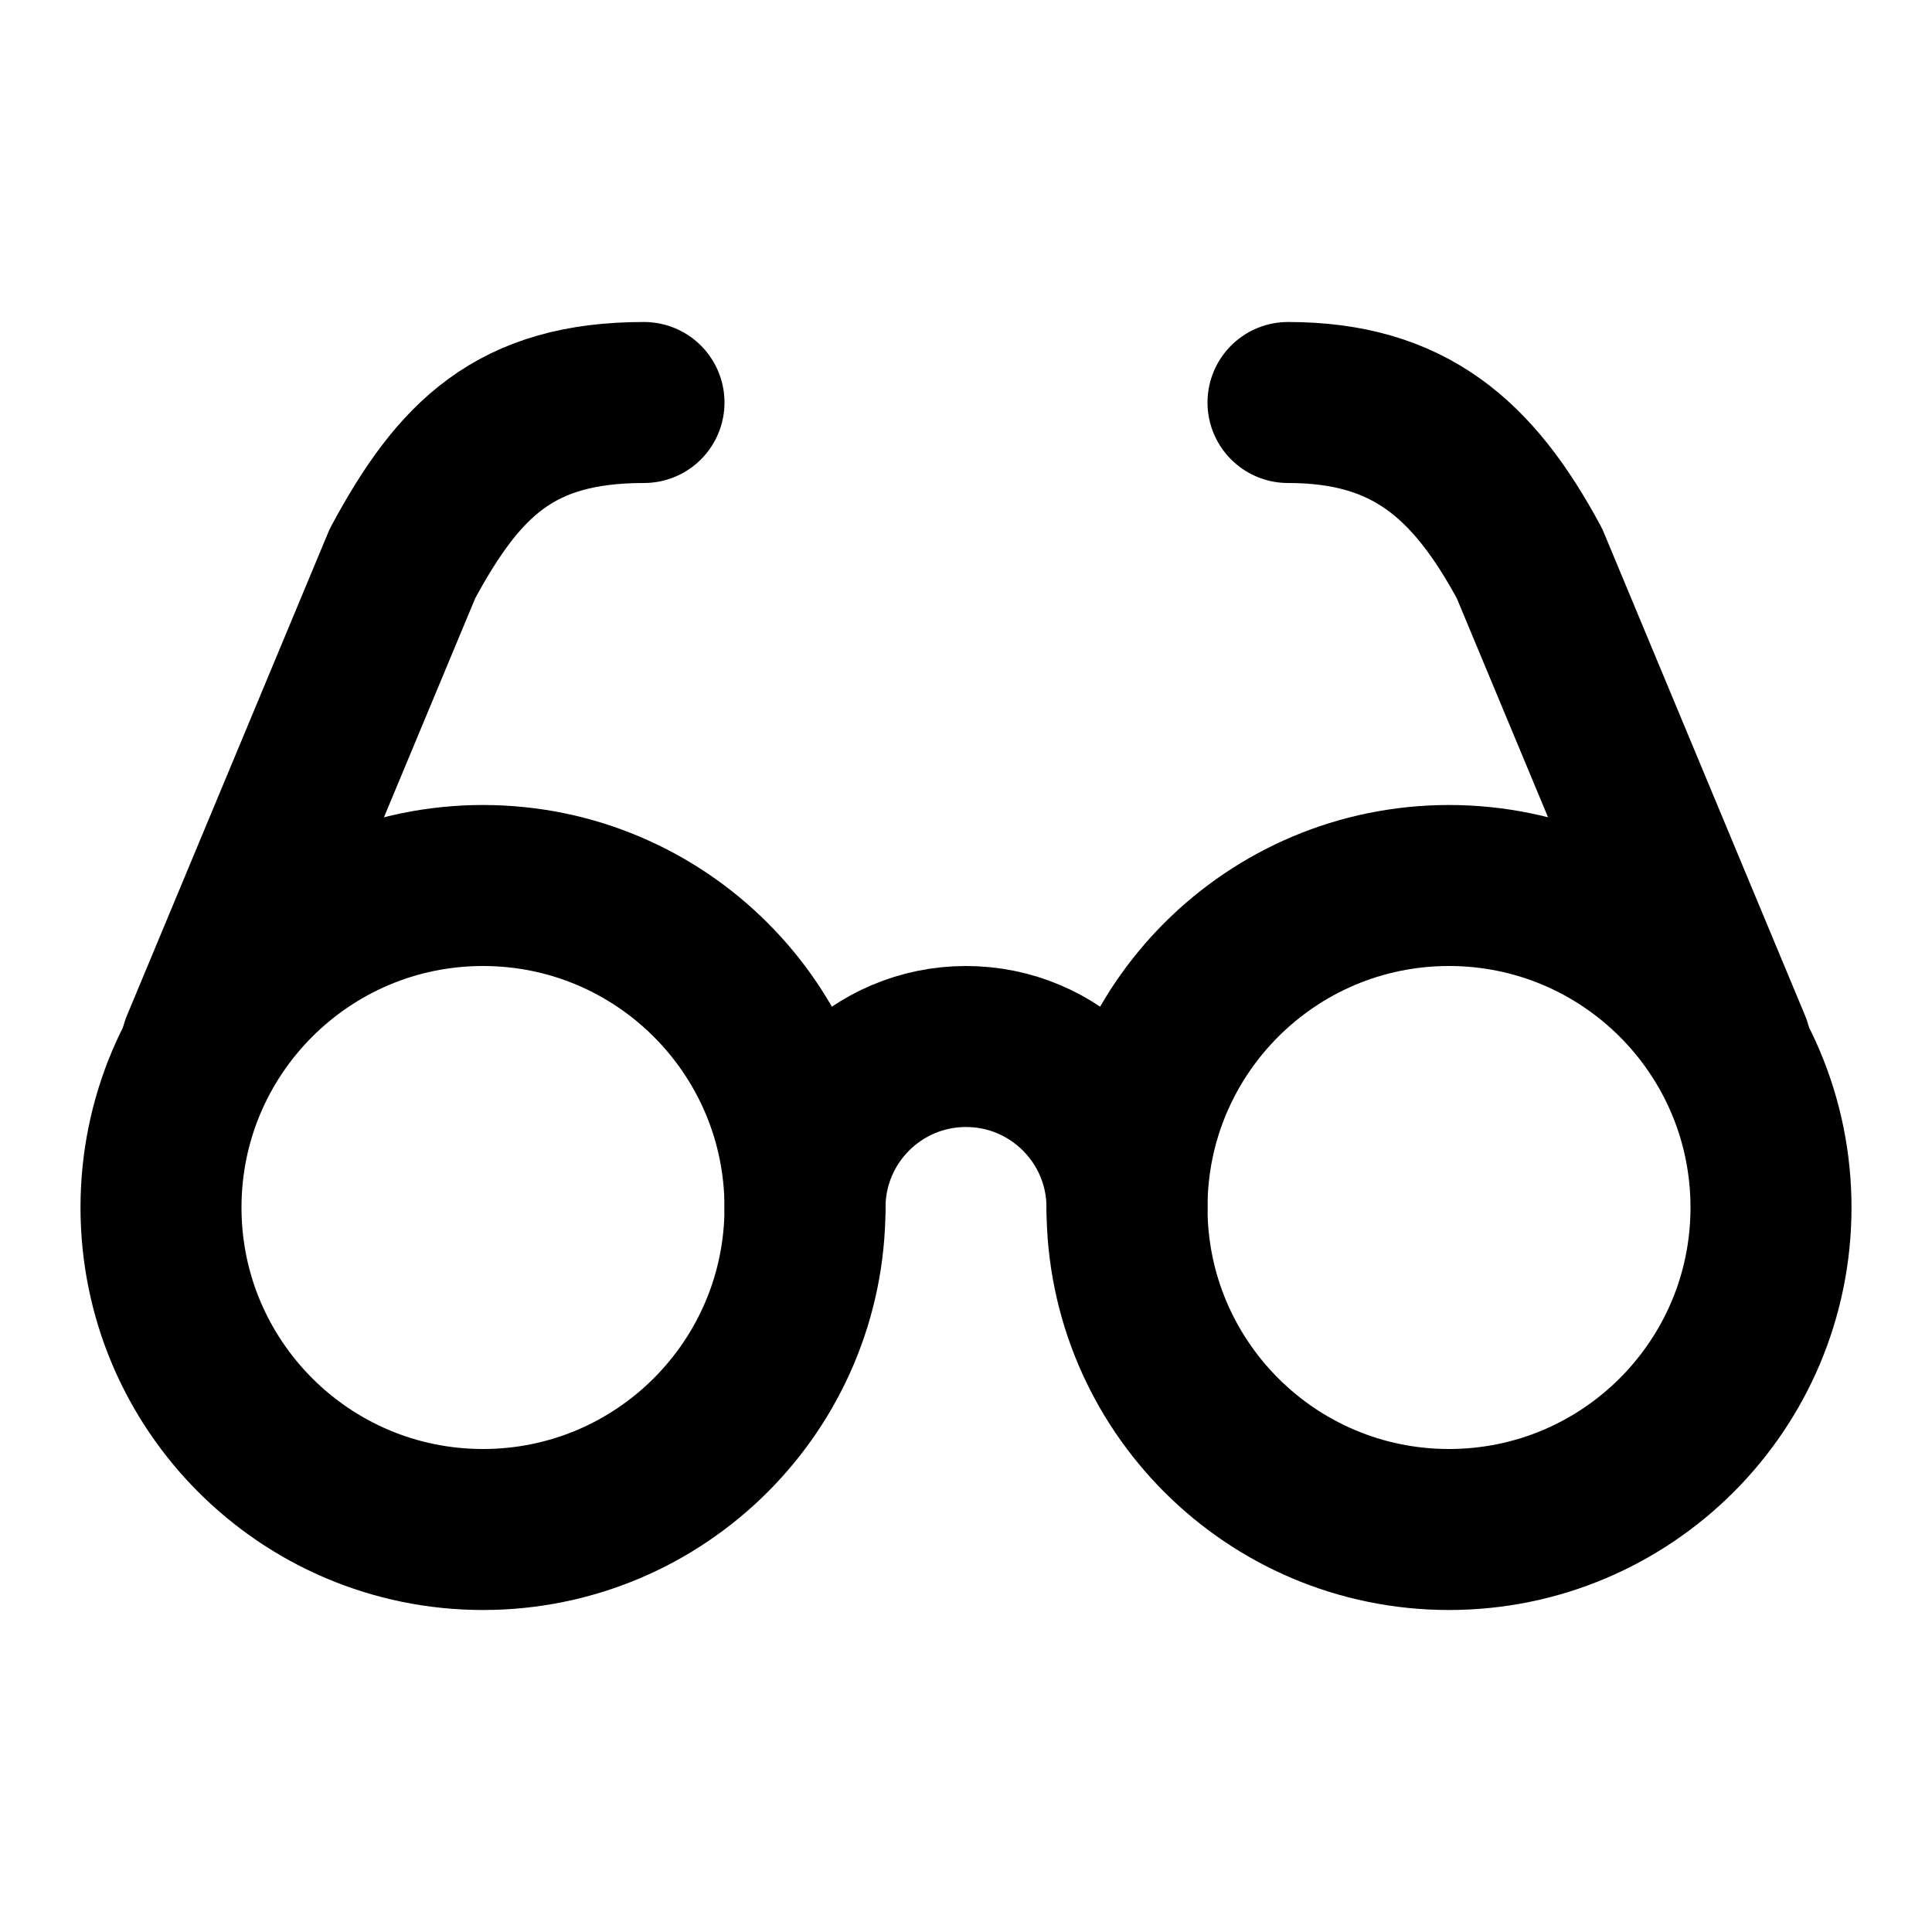
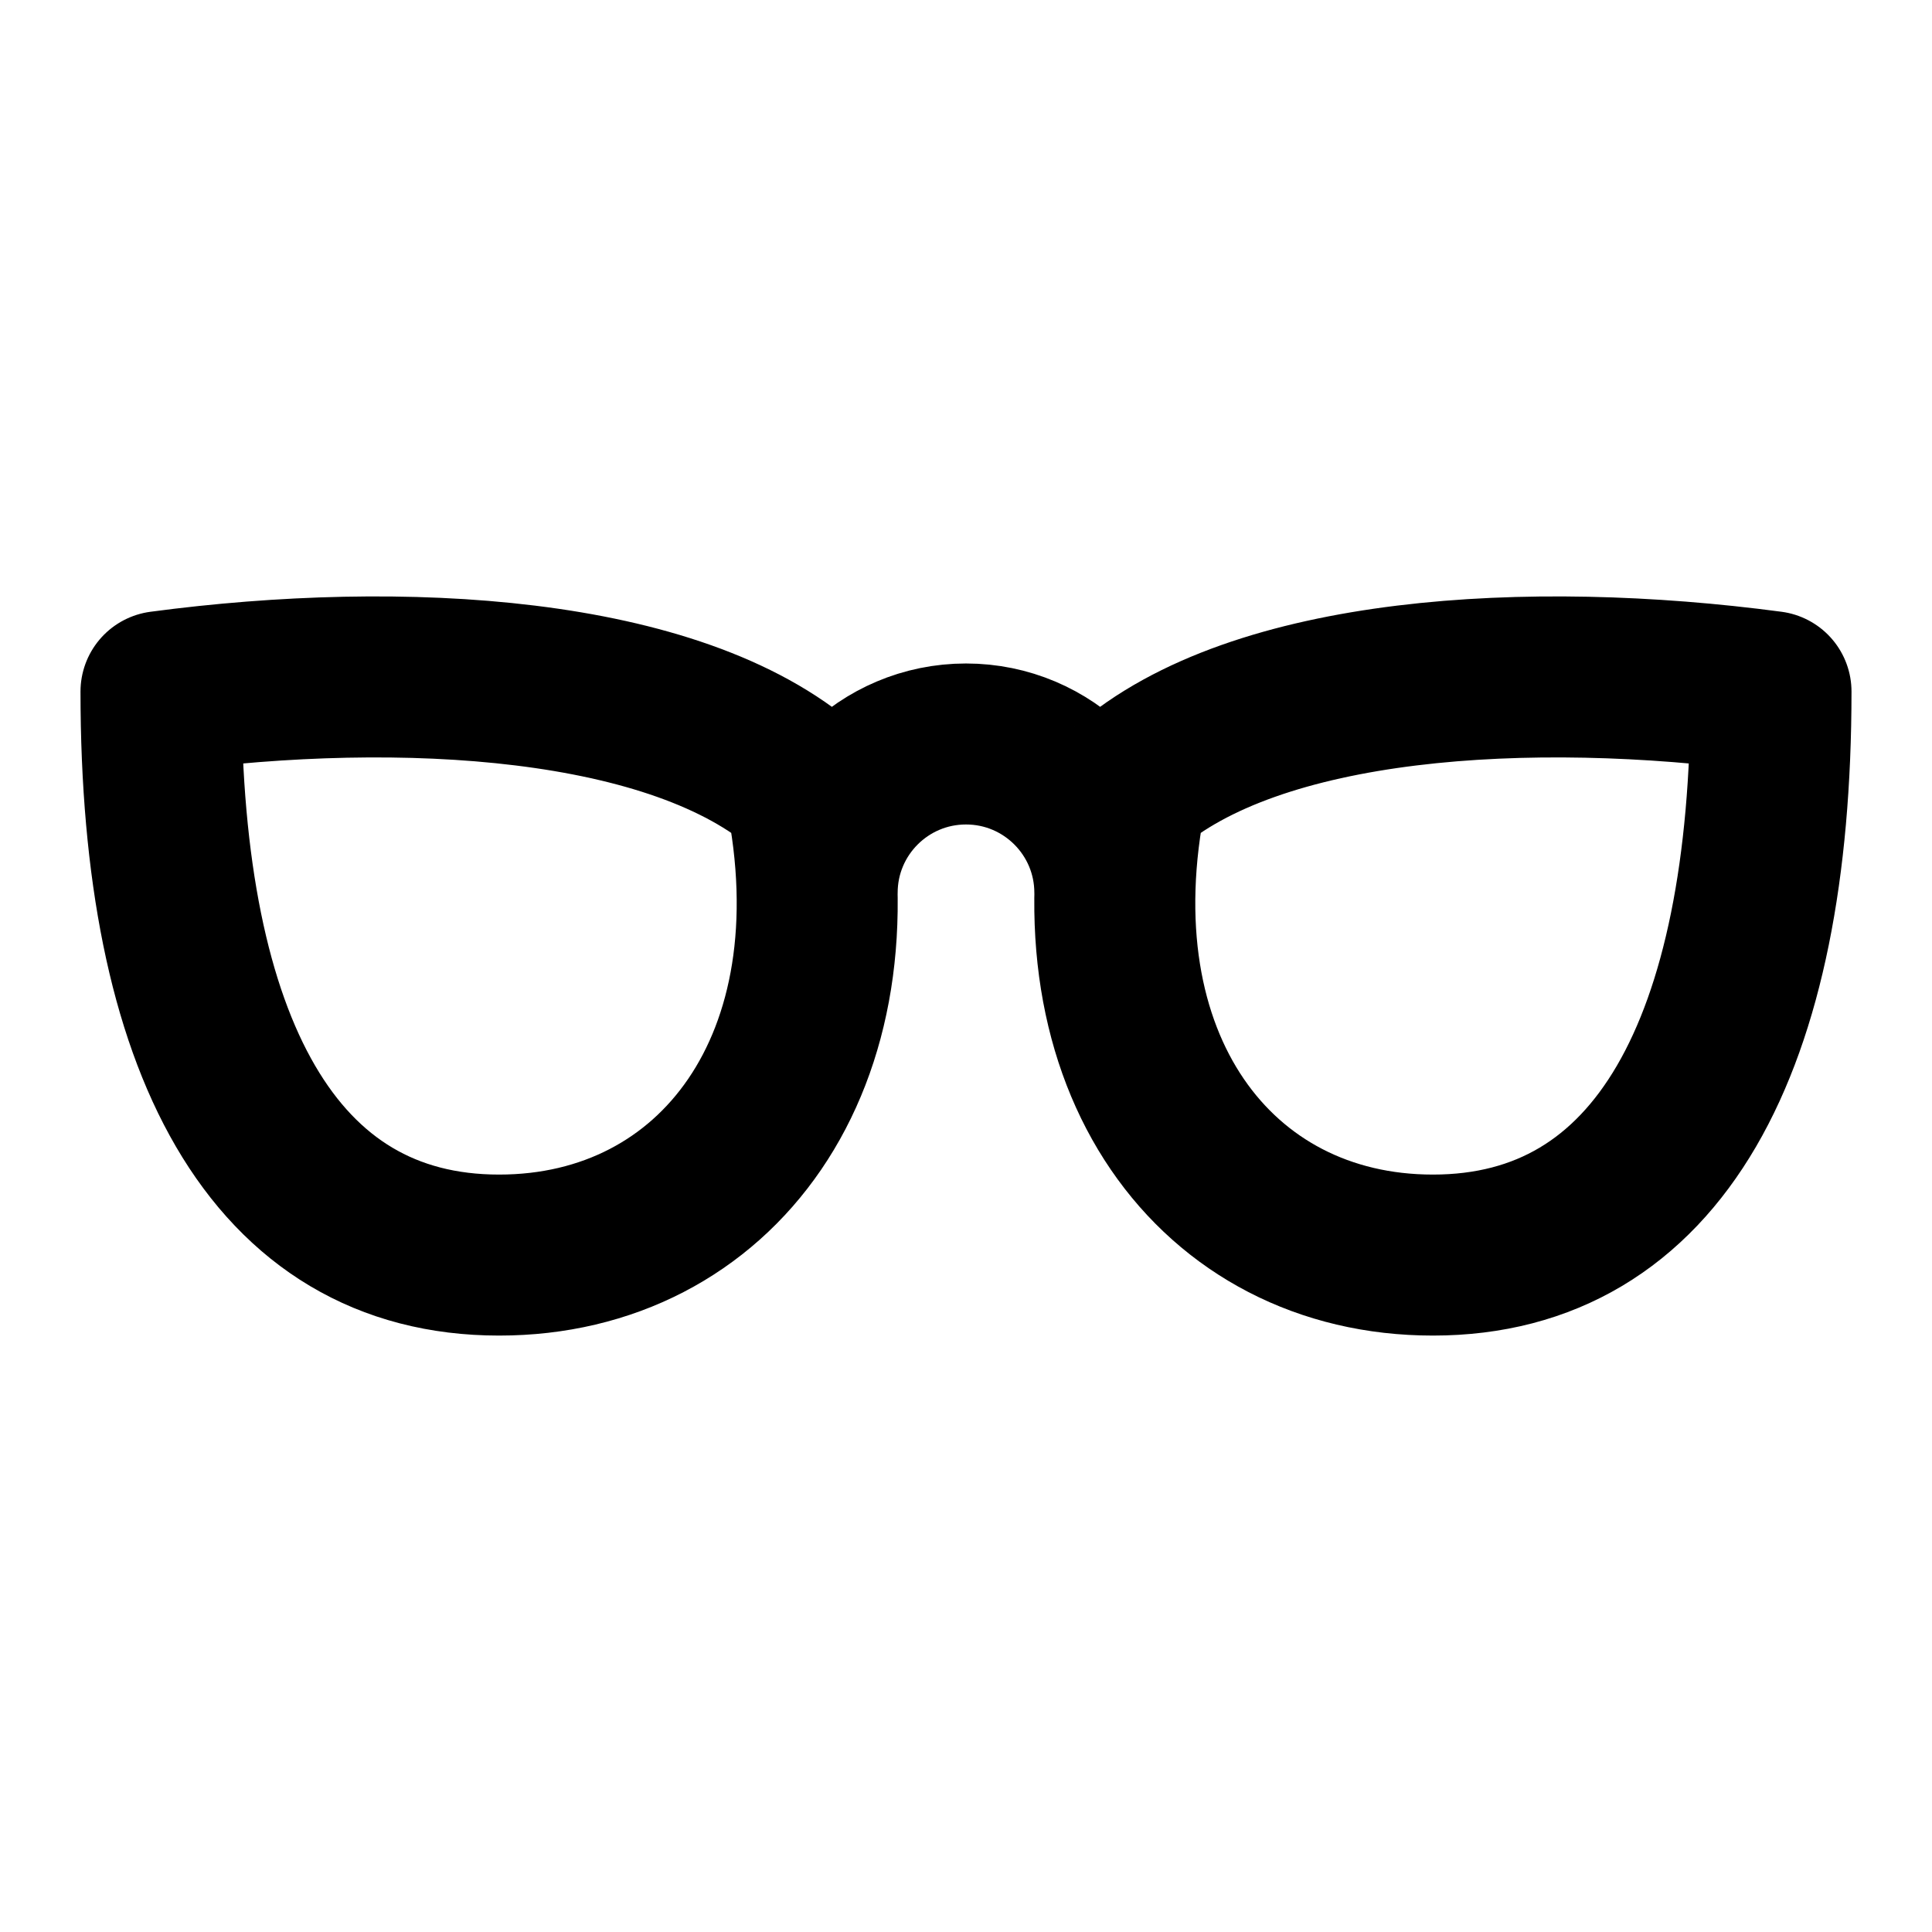
<svg xmlns="http://www.w3.org/2000/svg" width="24" height="24" viewBox="0 0 24 24" fill="none" stroke="currentColor" stroke-width="2" stroke-linecap="round" stroke-linejoin="round">
-   <path d="M2 15a4 4 0 1 0 8 0 4 4 0 0 0-8 0m12 0a4 4 0 1 0 8 0 4 4 0 0 0-8 0" />
-   <path d="M10 15a2 2 0 0 1 4 0M2.5 13 5 7c.7-1.3 1.4-2 3-2m13.5 8L19 7c-.7-1.3-1.5-2-3-2" />
+   <path d="M10.151 11.091a1.849 1.849 0 1 1 3.698 0M2 8.591c3-.4 6.4-.2 8 1.2.7 3.4-1.1 5.8-3.8 5.8-2.8 0-4.2-2.6-4.2-7m20 0c-3-.4-6.4-.2-8 1.2-.7 3.4 1.1 5.8 3.8 5.8 2.8 0 4.2-2.6 4.2-7" />
</svg>
